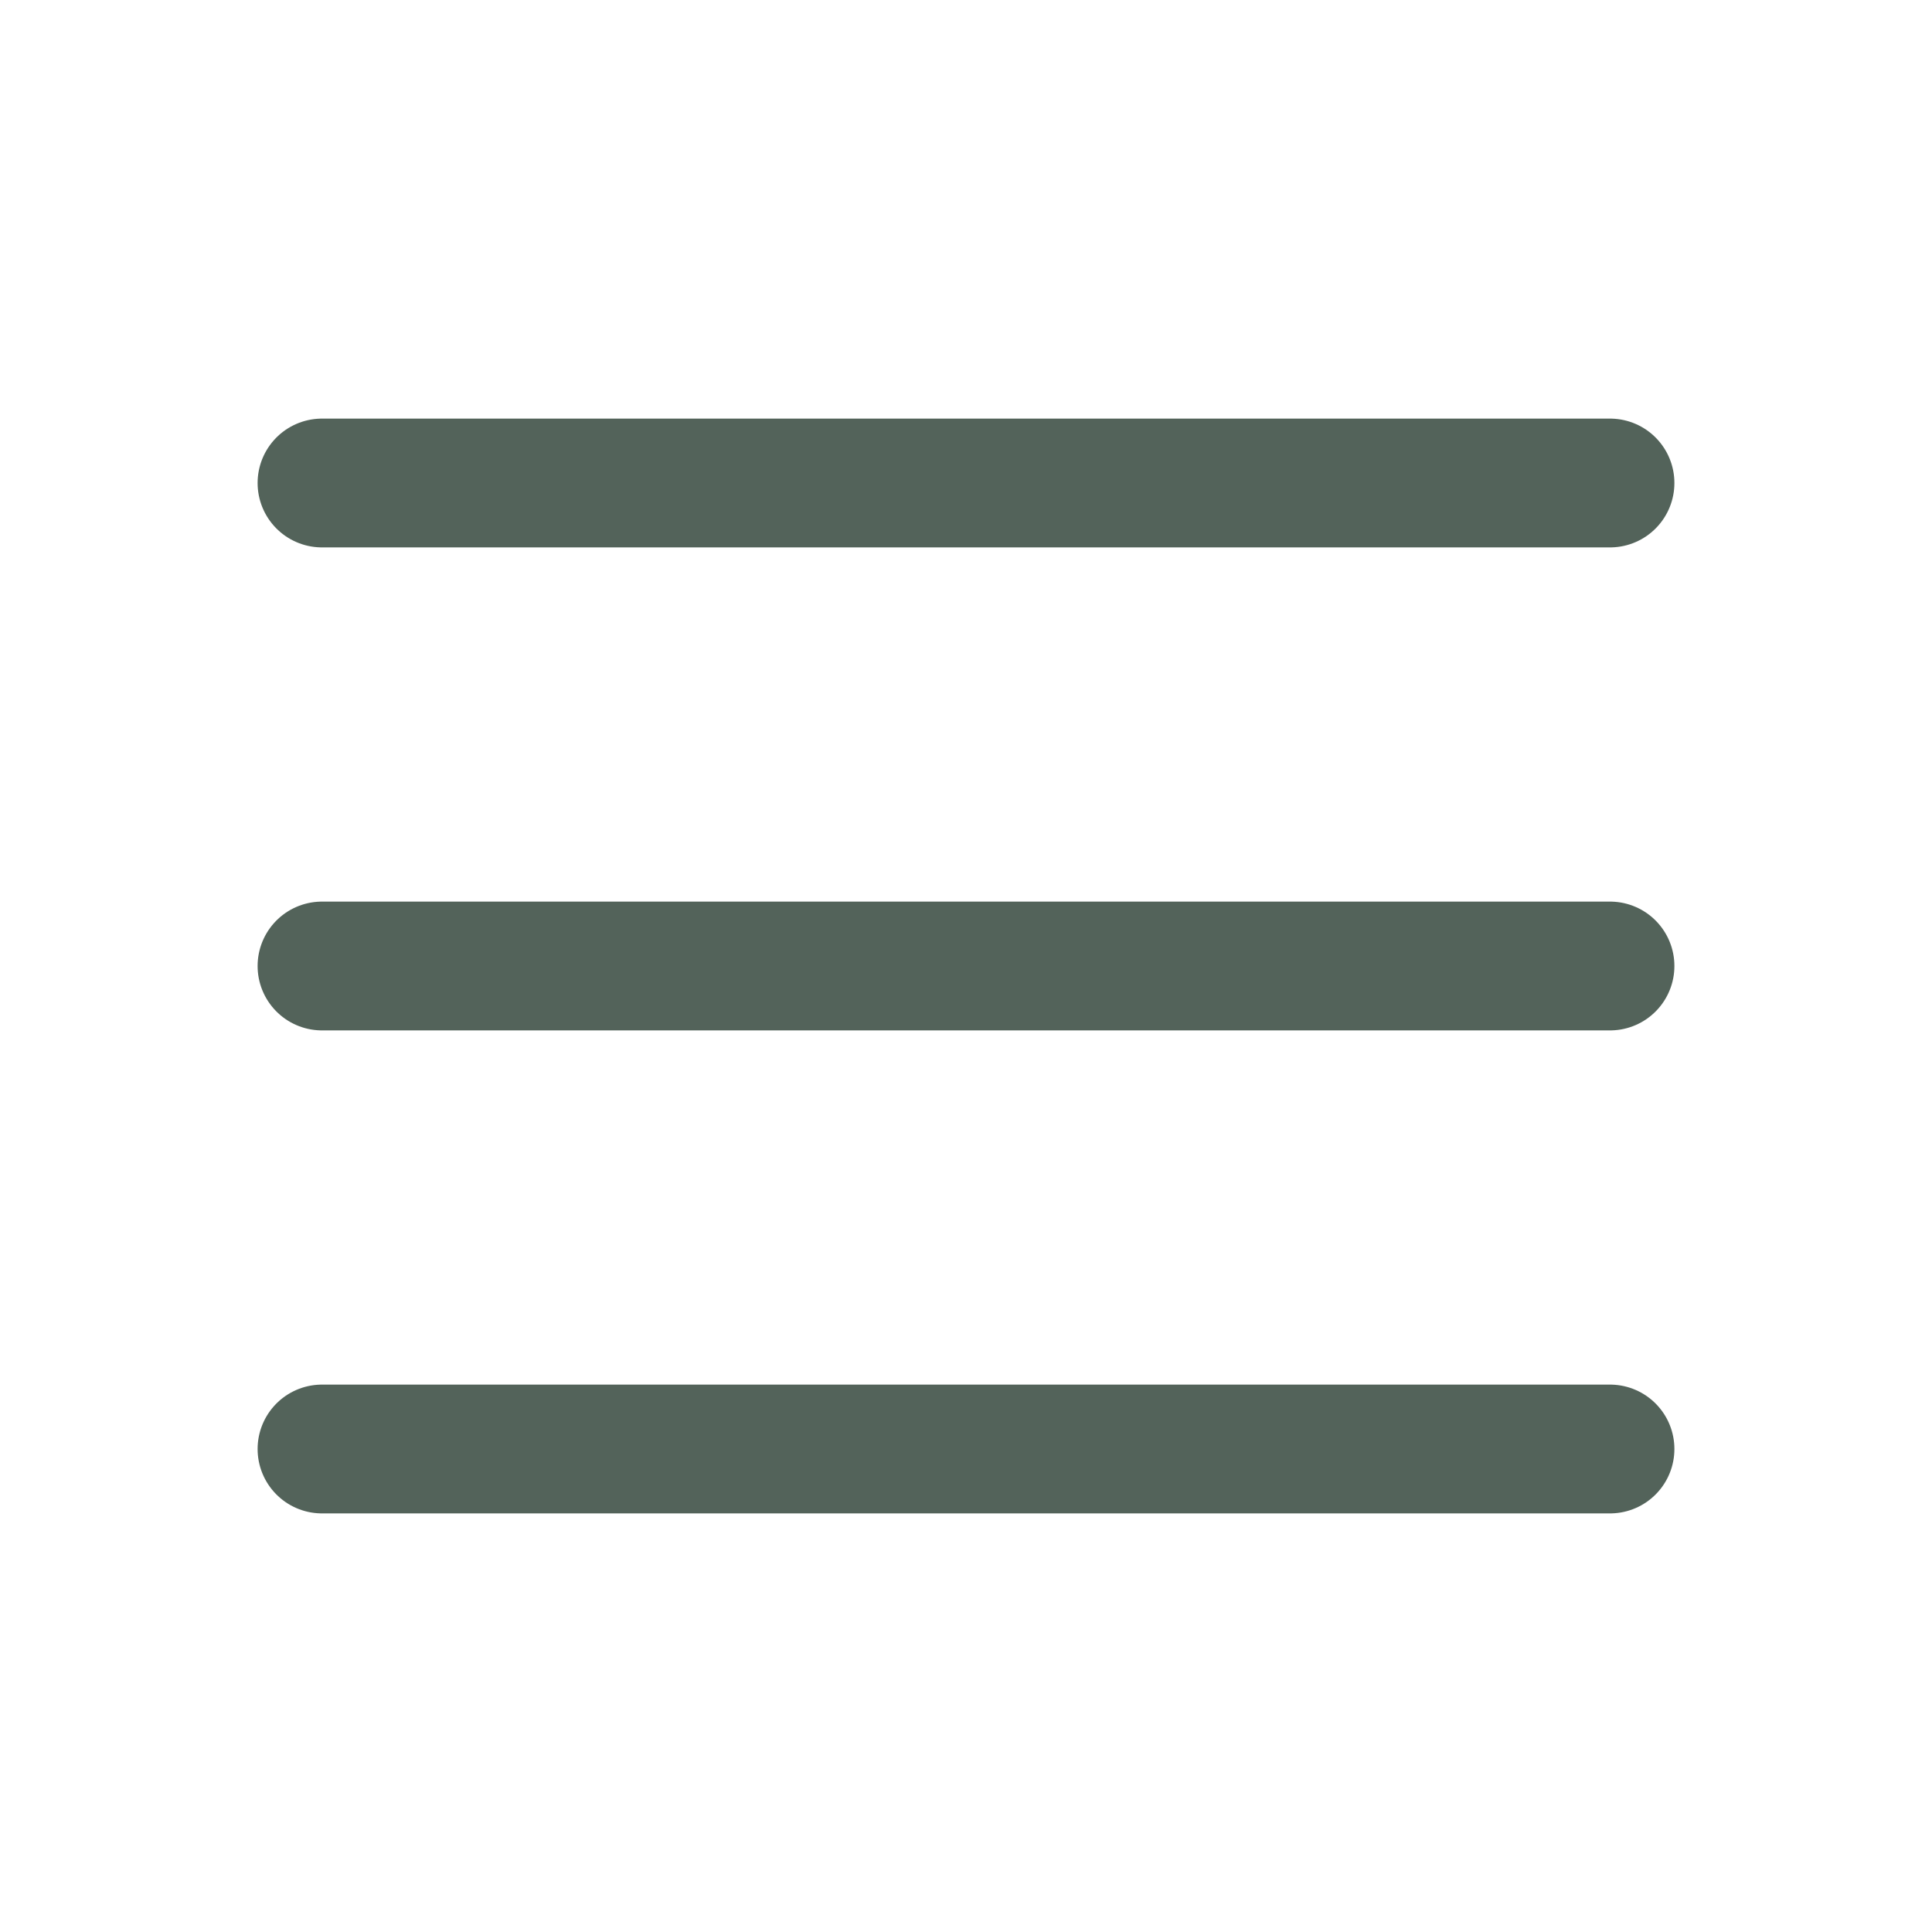
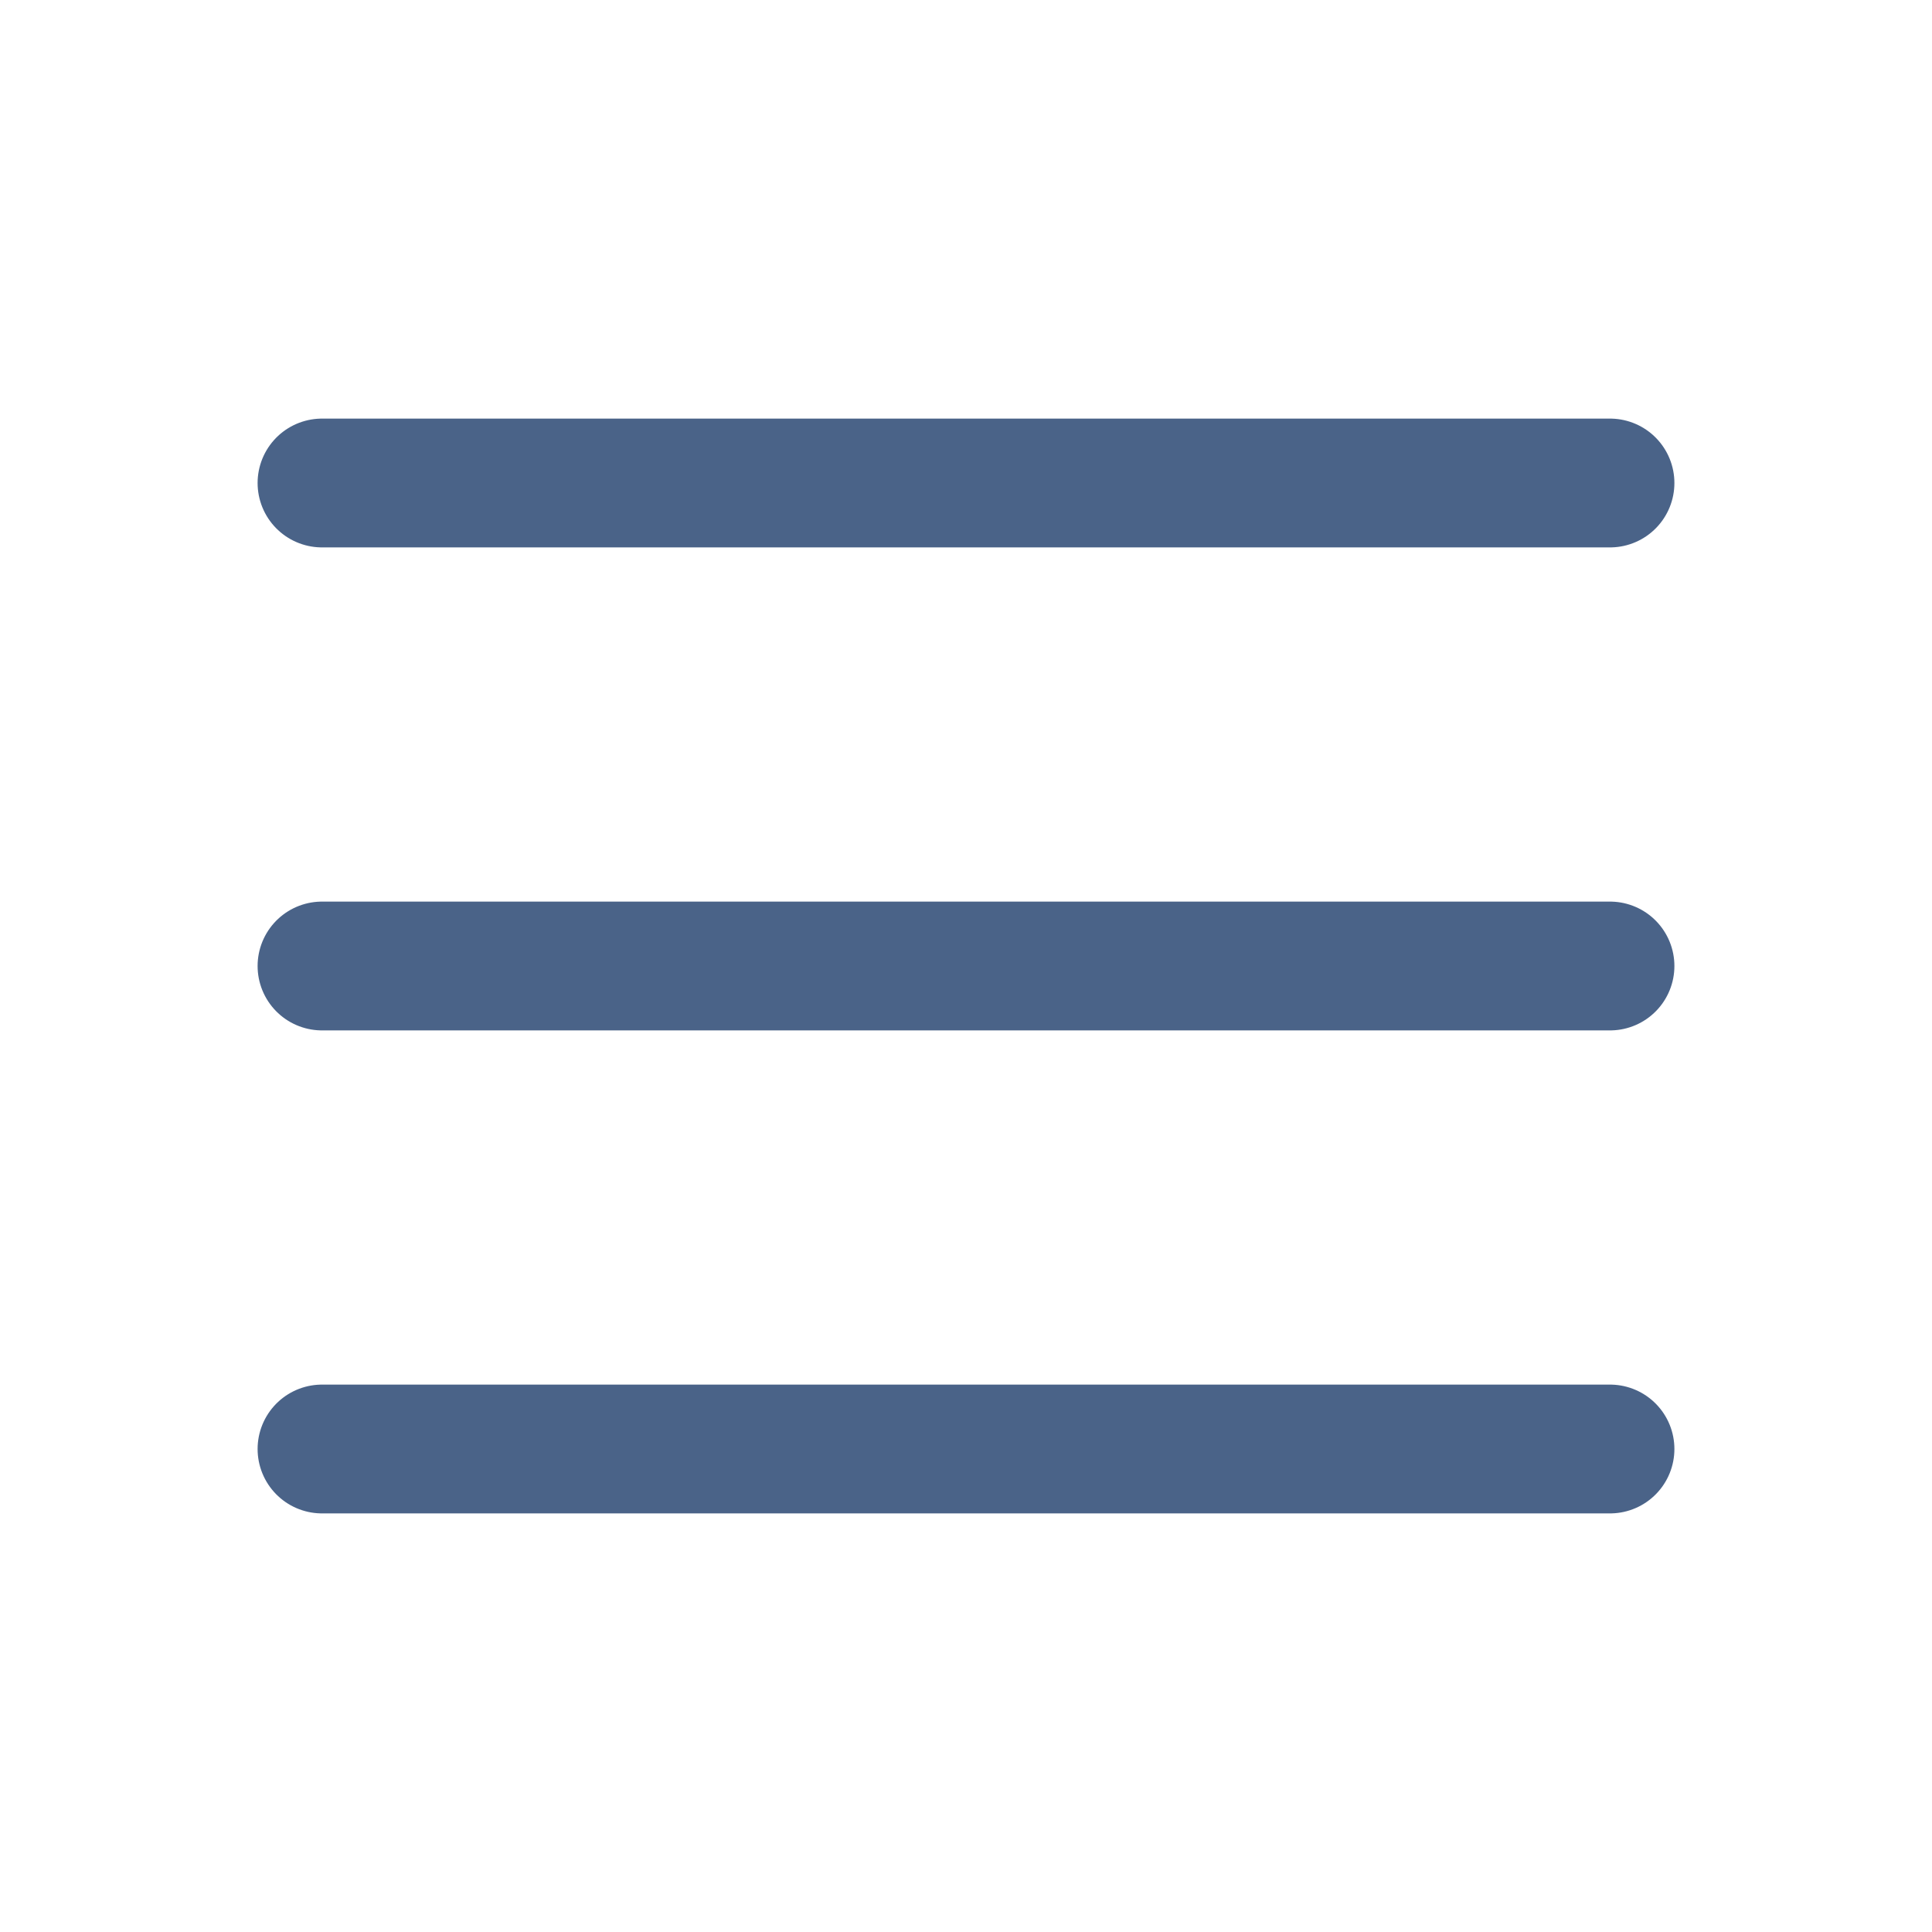
- <svg xmlns="http://www.w3.org/2000/svg" width="24" height="24" viewBox="0 0 24 24" fill="none" stroke="#53635a" stroke-width="1.6" stroke-linecap="round" stroke-linejoin="round">
+ <svg xmlns="http://www.w3.org/2000/svg" width="24" height="24" viewBox="0 0 24 24" fill="none" stroke="#4a6388" stroke-width="1.6" stroke-linecap="round" stroke-linejoin="round">
  <path d="M4 6h16M4 12h16M4 18h16" />
</svg>
